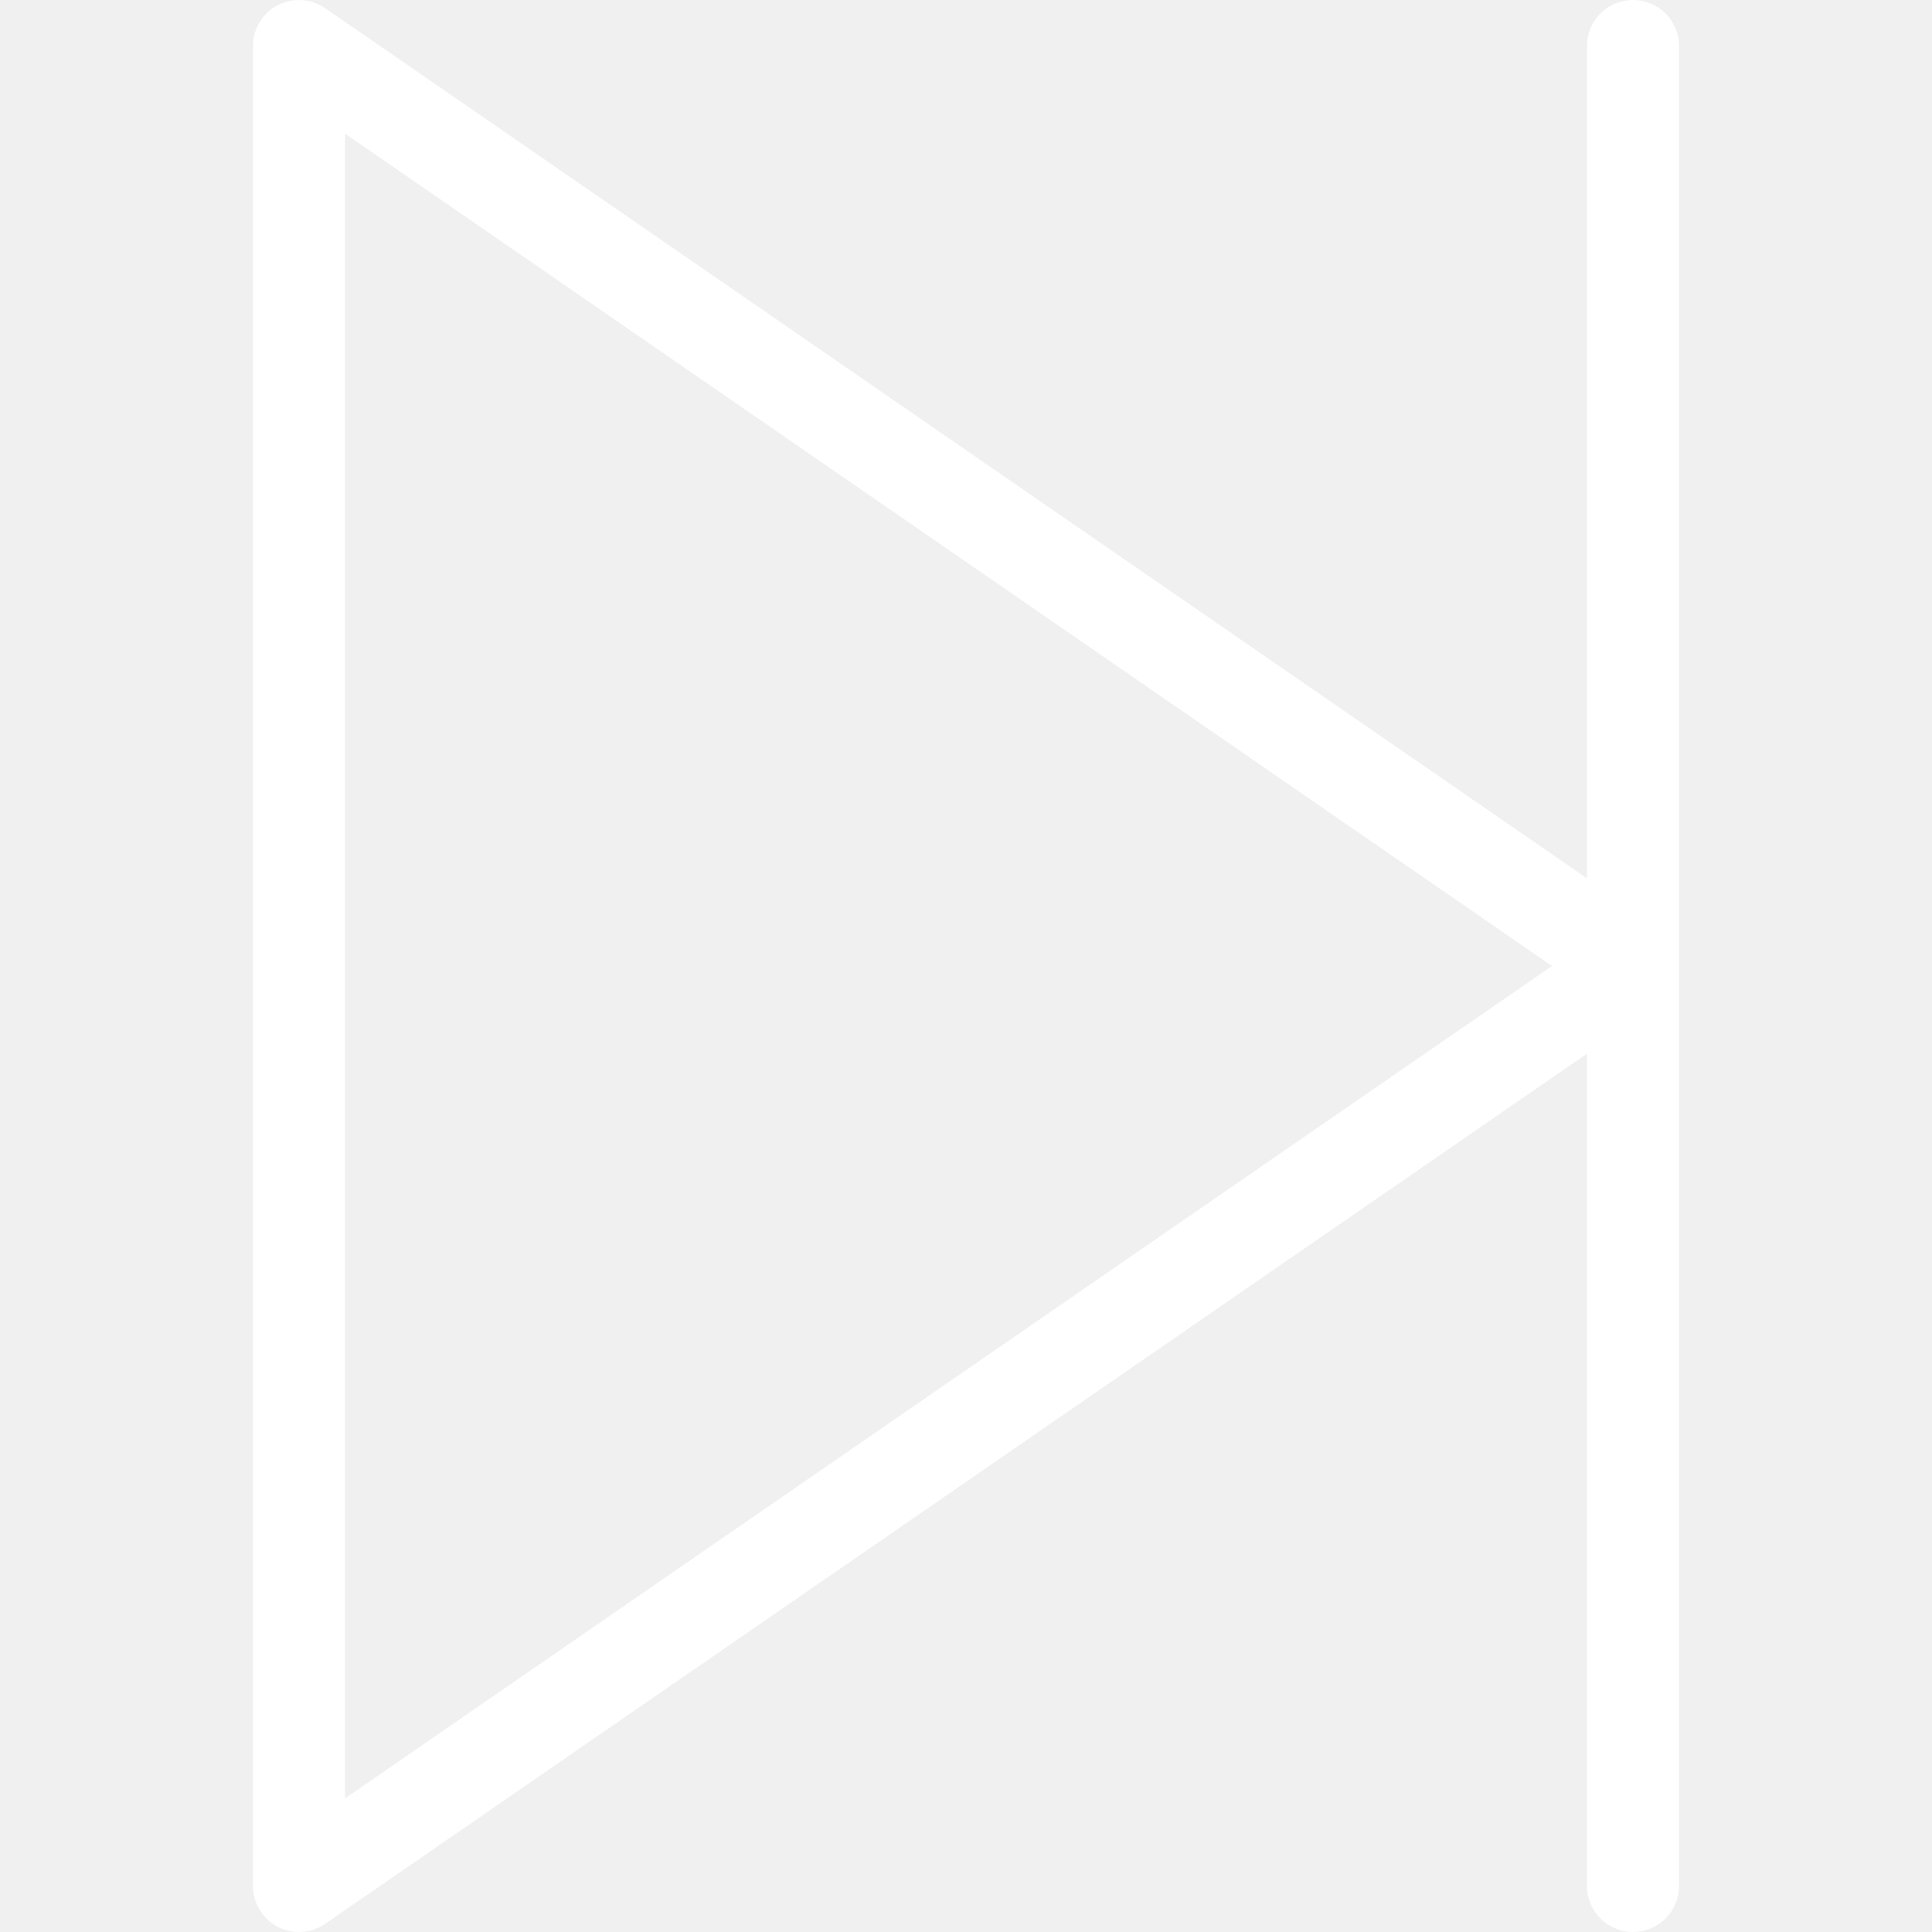
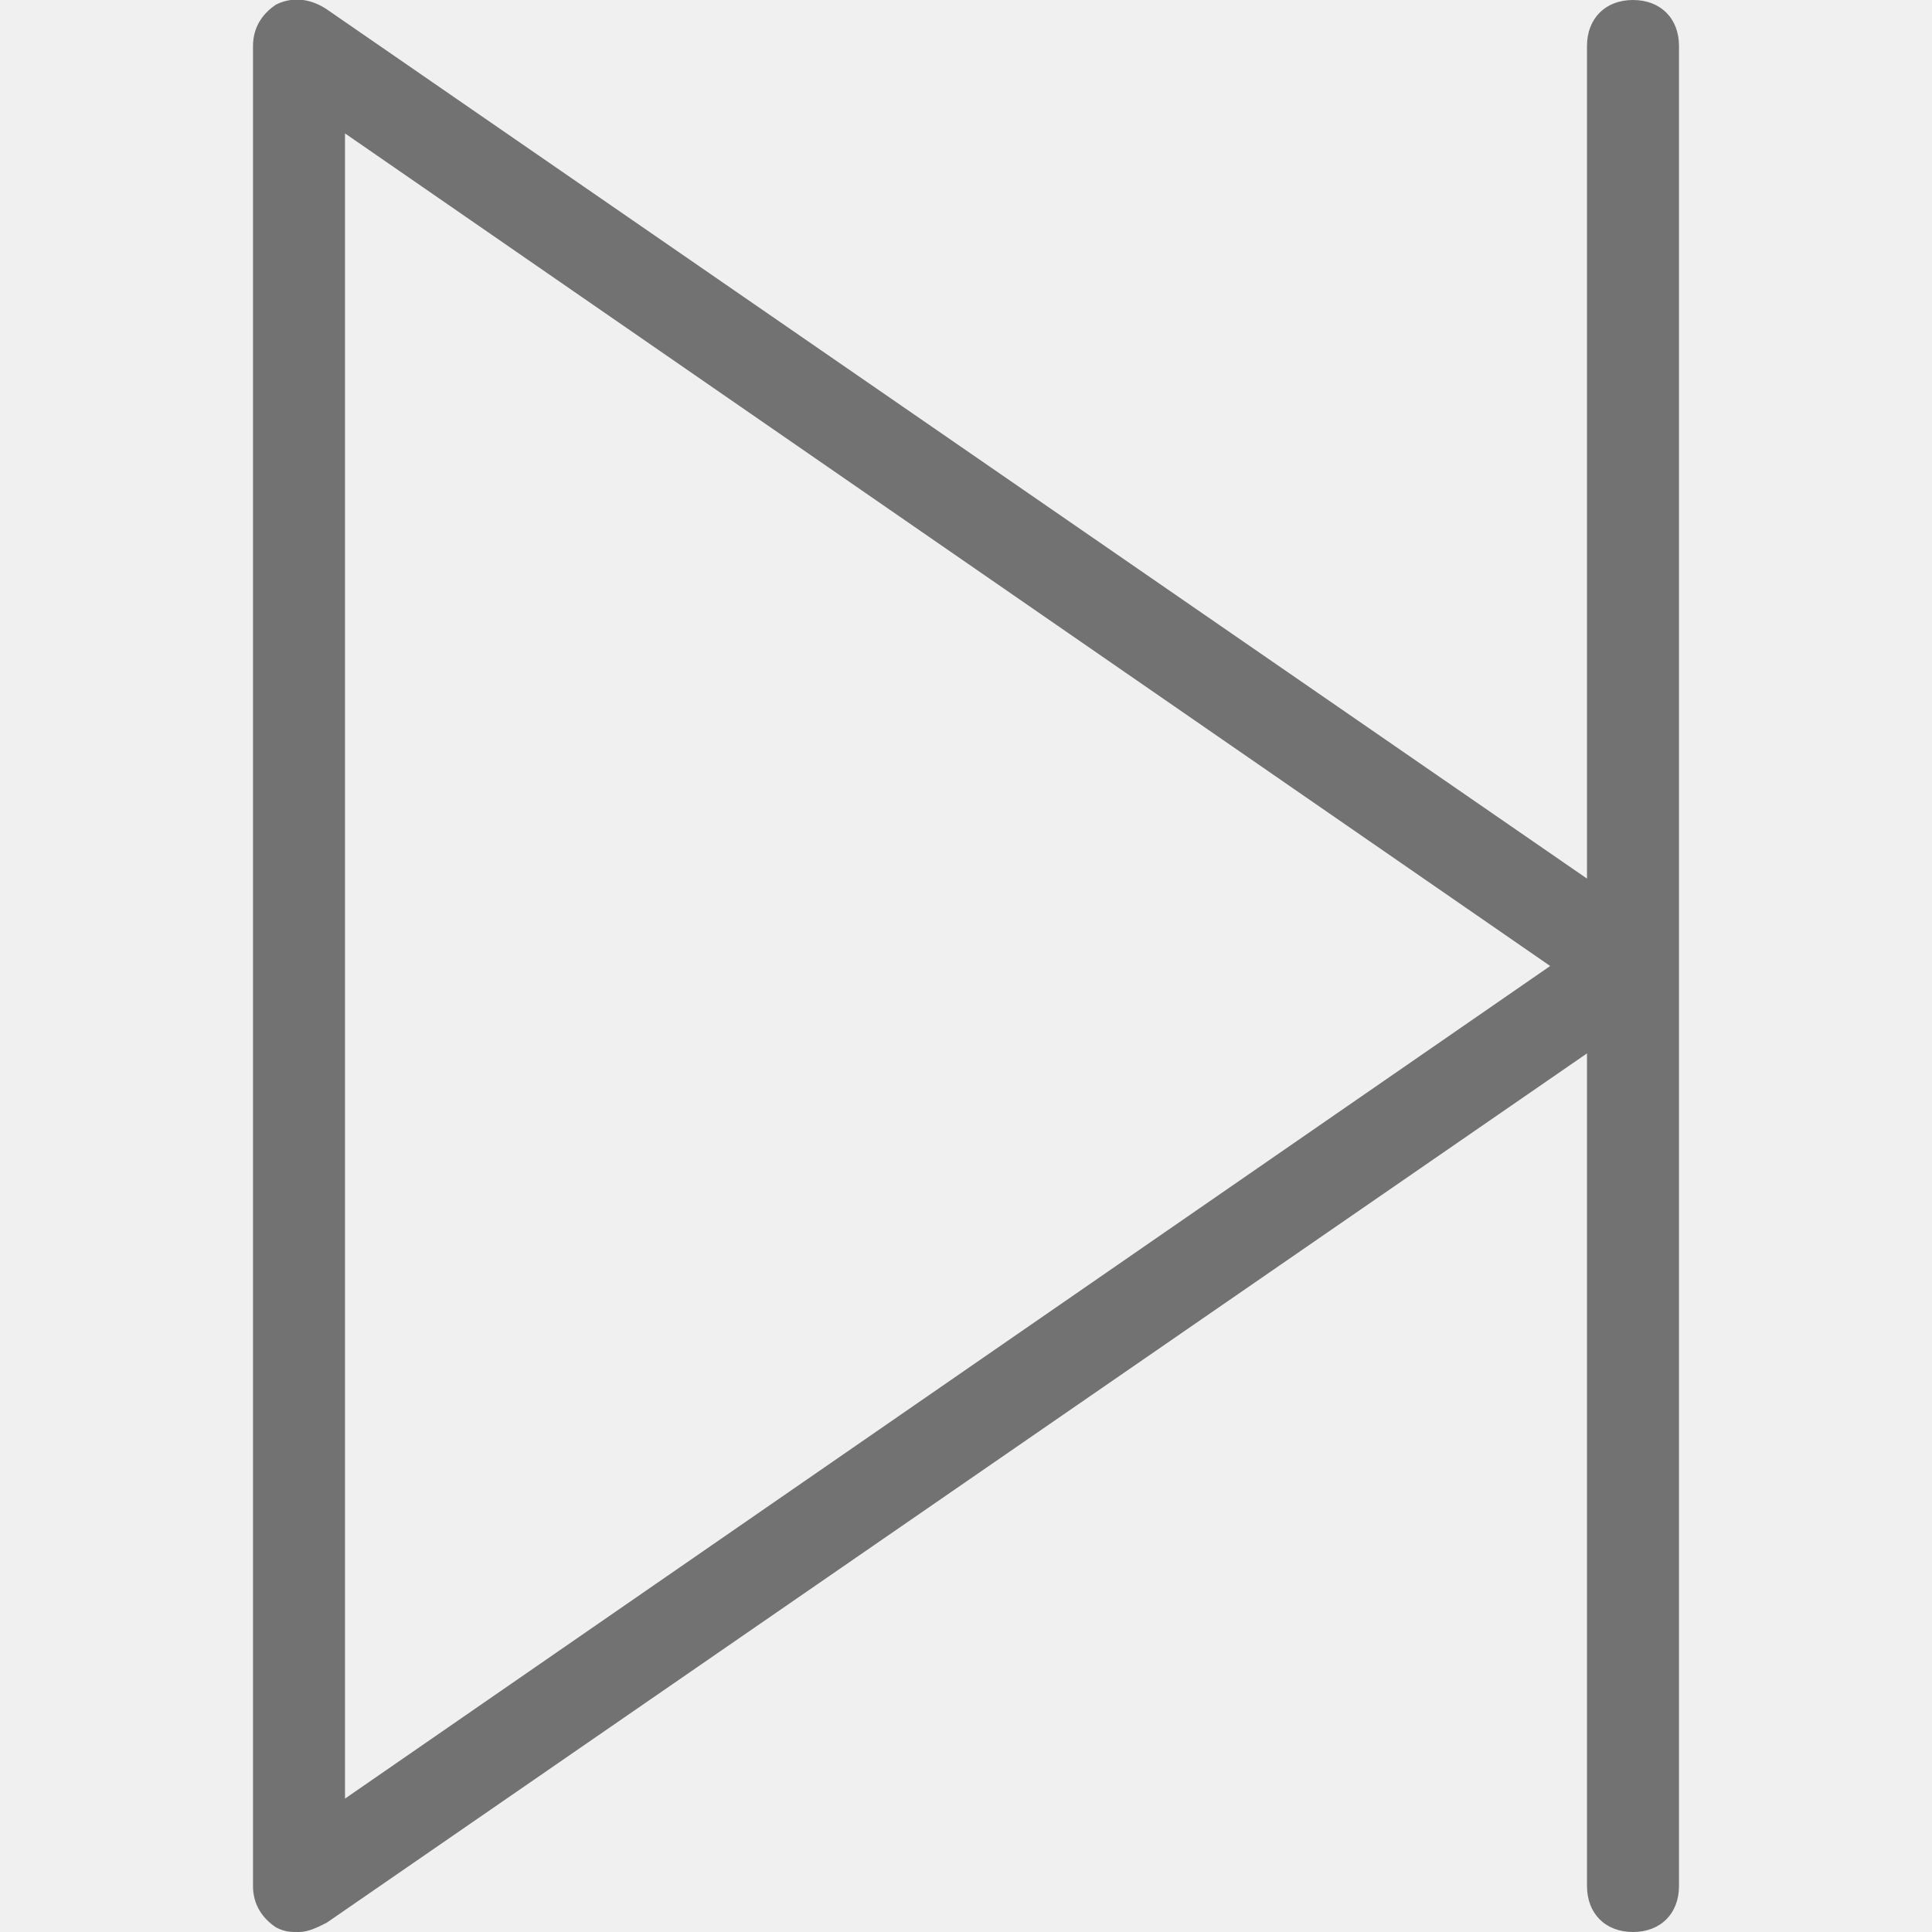
- <svg xmlns="http://www.w3.org/2000/svg" x="0px" y="0px" viewBox="0 0 42 42" xml:space="preserve">
-   <g fill="#ffffff">
-     <path d="M35.5,0c-0.552,0-1,0.447-1,1v18.095L7.068,0.177C6.762-0.034,6.364-0.057,6.035,0.114C5.706,0.287,5.5,0.628,5.5,1v40             c0,0.372,0.206,0.713,0.535,0.886C6.181,41.962,6.341,42,6.5,42c0.199,0,0.397-0.06,0.568-0.177L34.5,22.905V41c0,0.553,0.448,1,1,1             s1-0.447,1-1V1C36.5,0.447,36.052,0,35.5,0z M7.5,39.096V2.904L33.739,21L7.5,39.096z" />
+ <svg xmlns="http://www.w3.org/2000/svg" version="1.1" id="Layer_1" x="0px" y="0px" viewBox="0 0 42 42" style="enable-background:new 0 0 42 42;" xml:space="preserve">
+   <style type="text/css">
+ 	.st0{fill:#727272;}
+ </style>
+   <g>
+     <path class="st0" d="M35.5,0c-0.6,0-1,0.4-1,1v18.1L7.1,0.2C6.8,0,6.4-0.1,6,0.1C5.7,0.3,5.5,0.6,5.5,1v40c0,0.4,0.2,0.7,0.5,0.9   C6.2,42,6.3,42,6.5,42c0.2,0,0.4-0.1,0.6-0.2l27.4-18.9V41c0,0.6,0.4,1,1,1s1-0.4,1-1V1C36.5,0.4,36.1,0,35.5,0z M7.5,39.1V2.9   L33.7,21L7.5,39.1z" />
  </g>
</svg>
